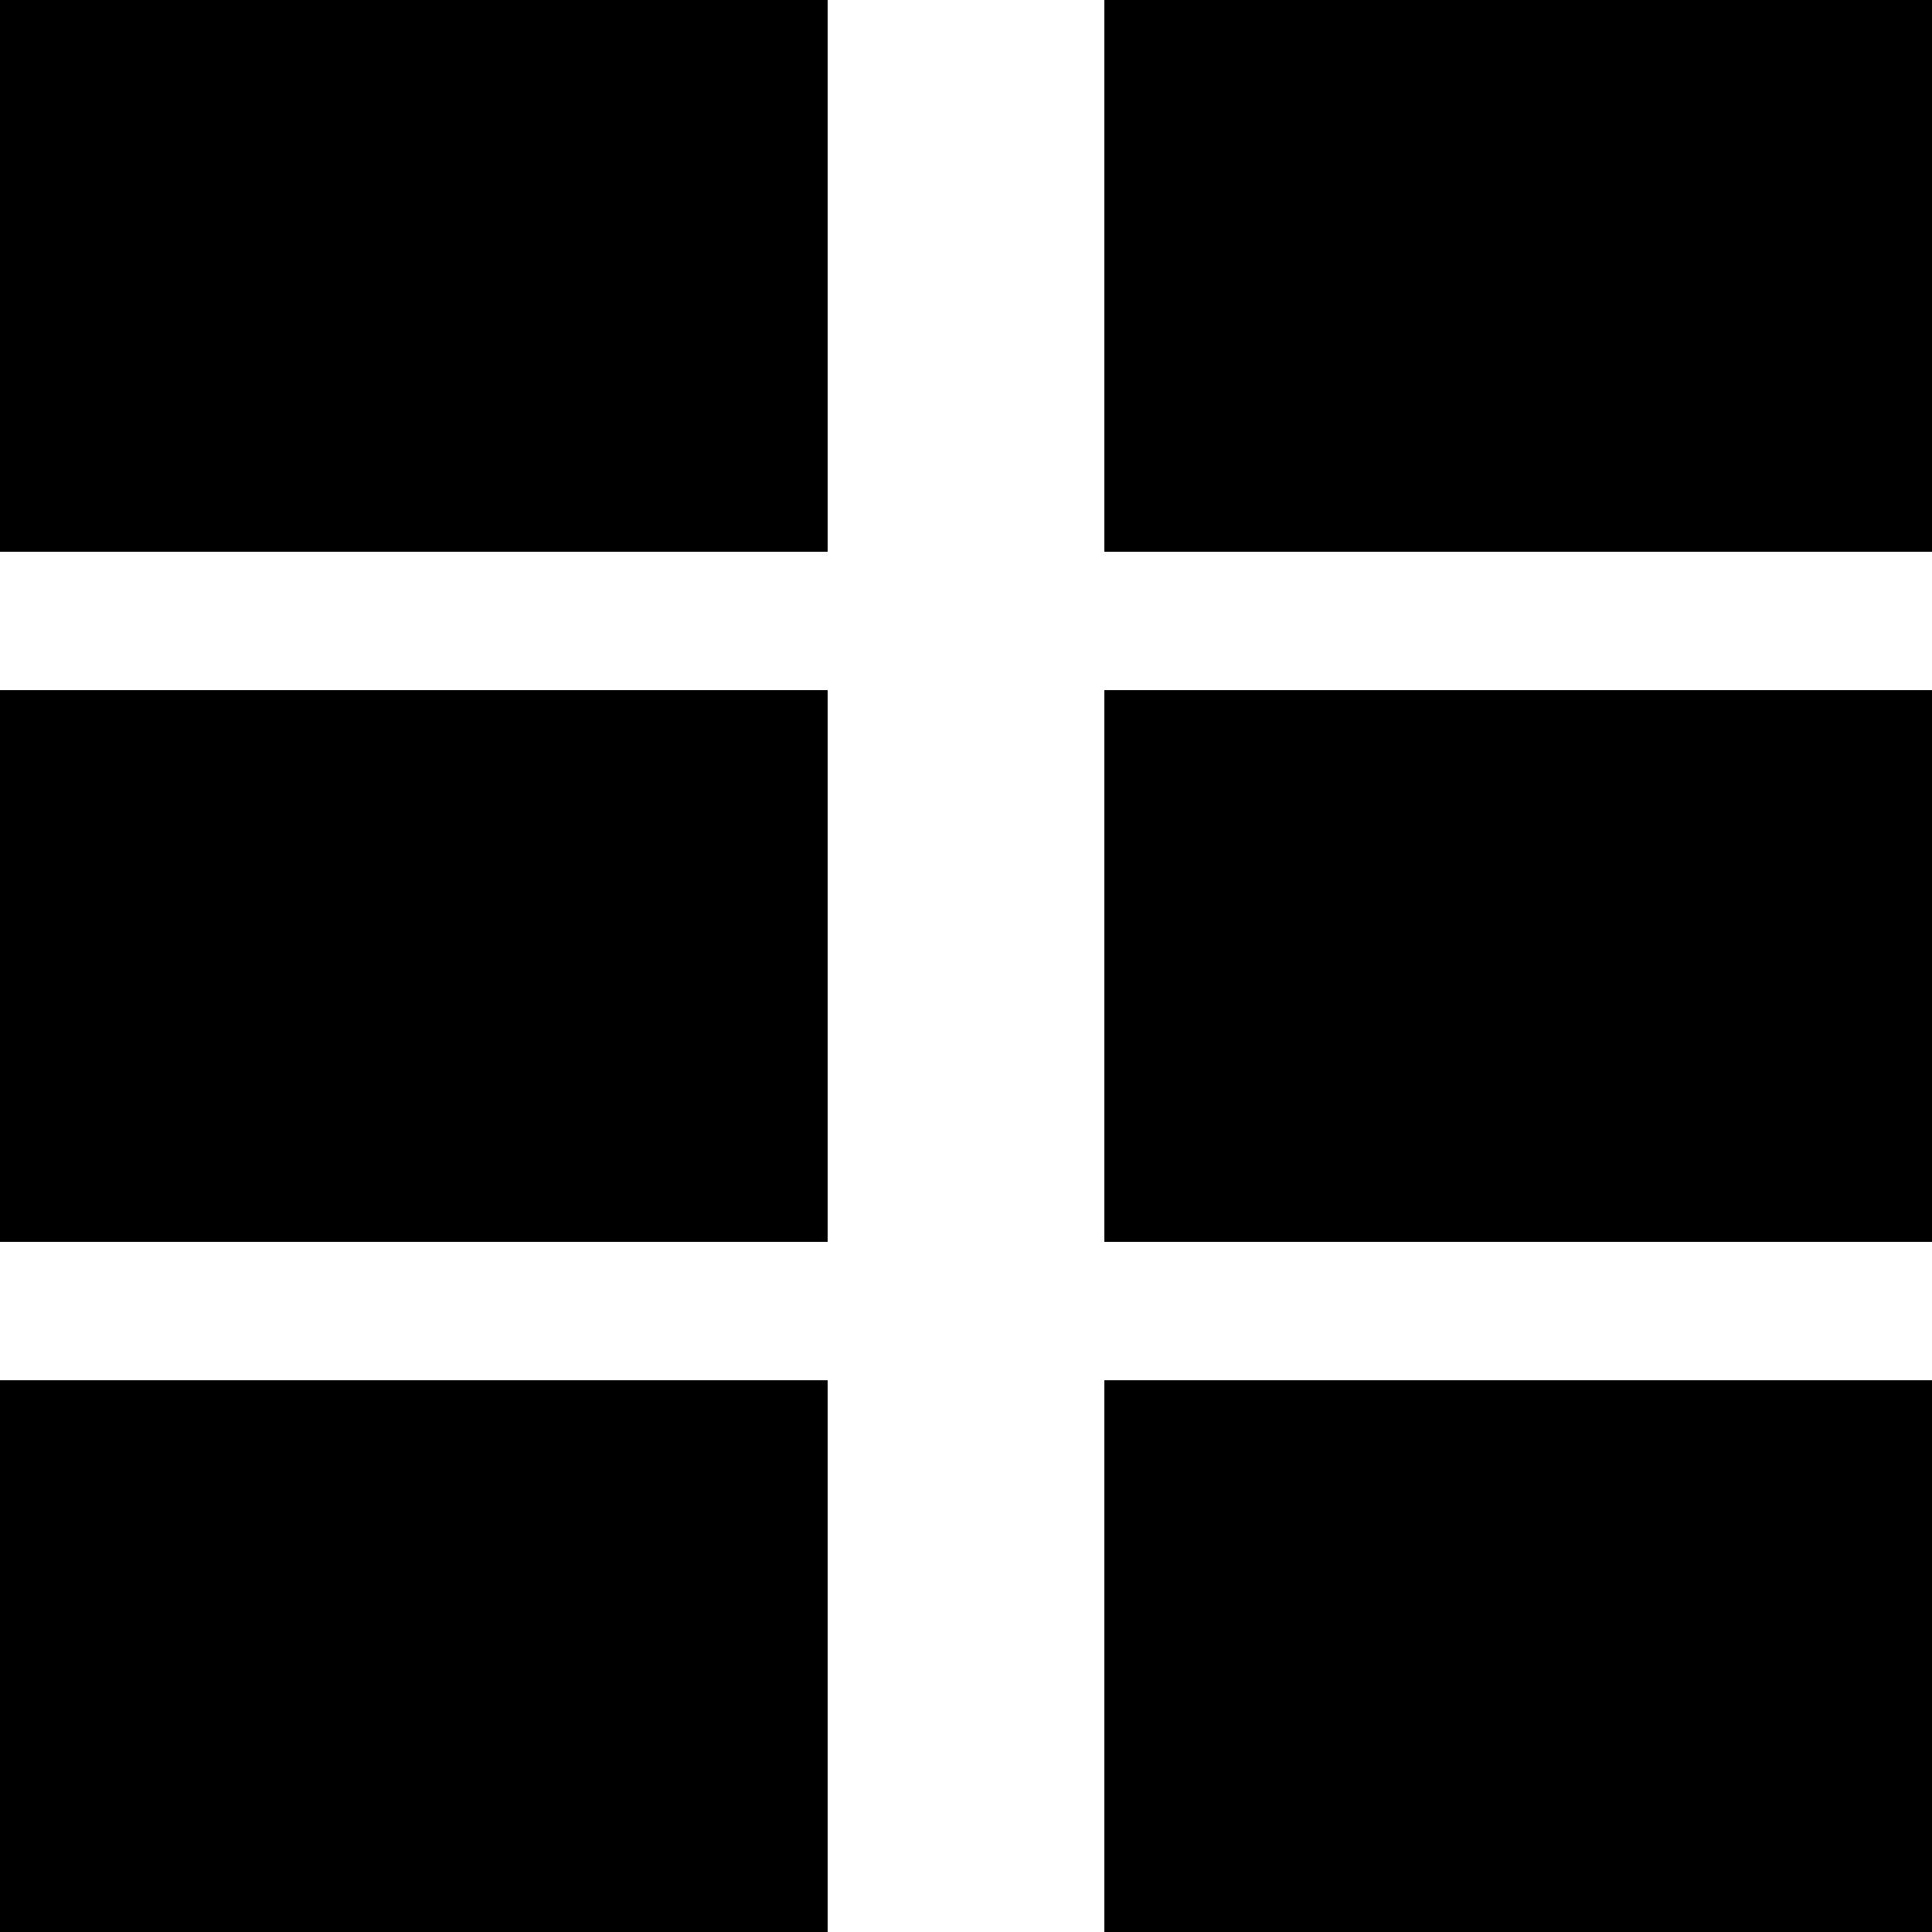
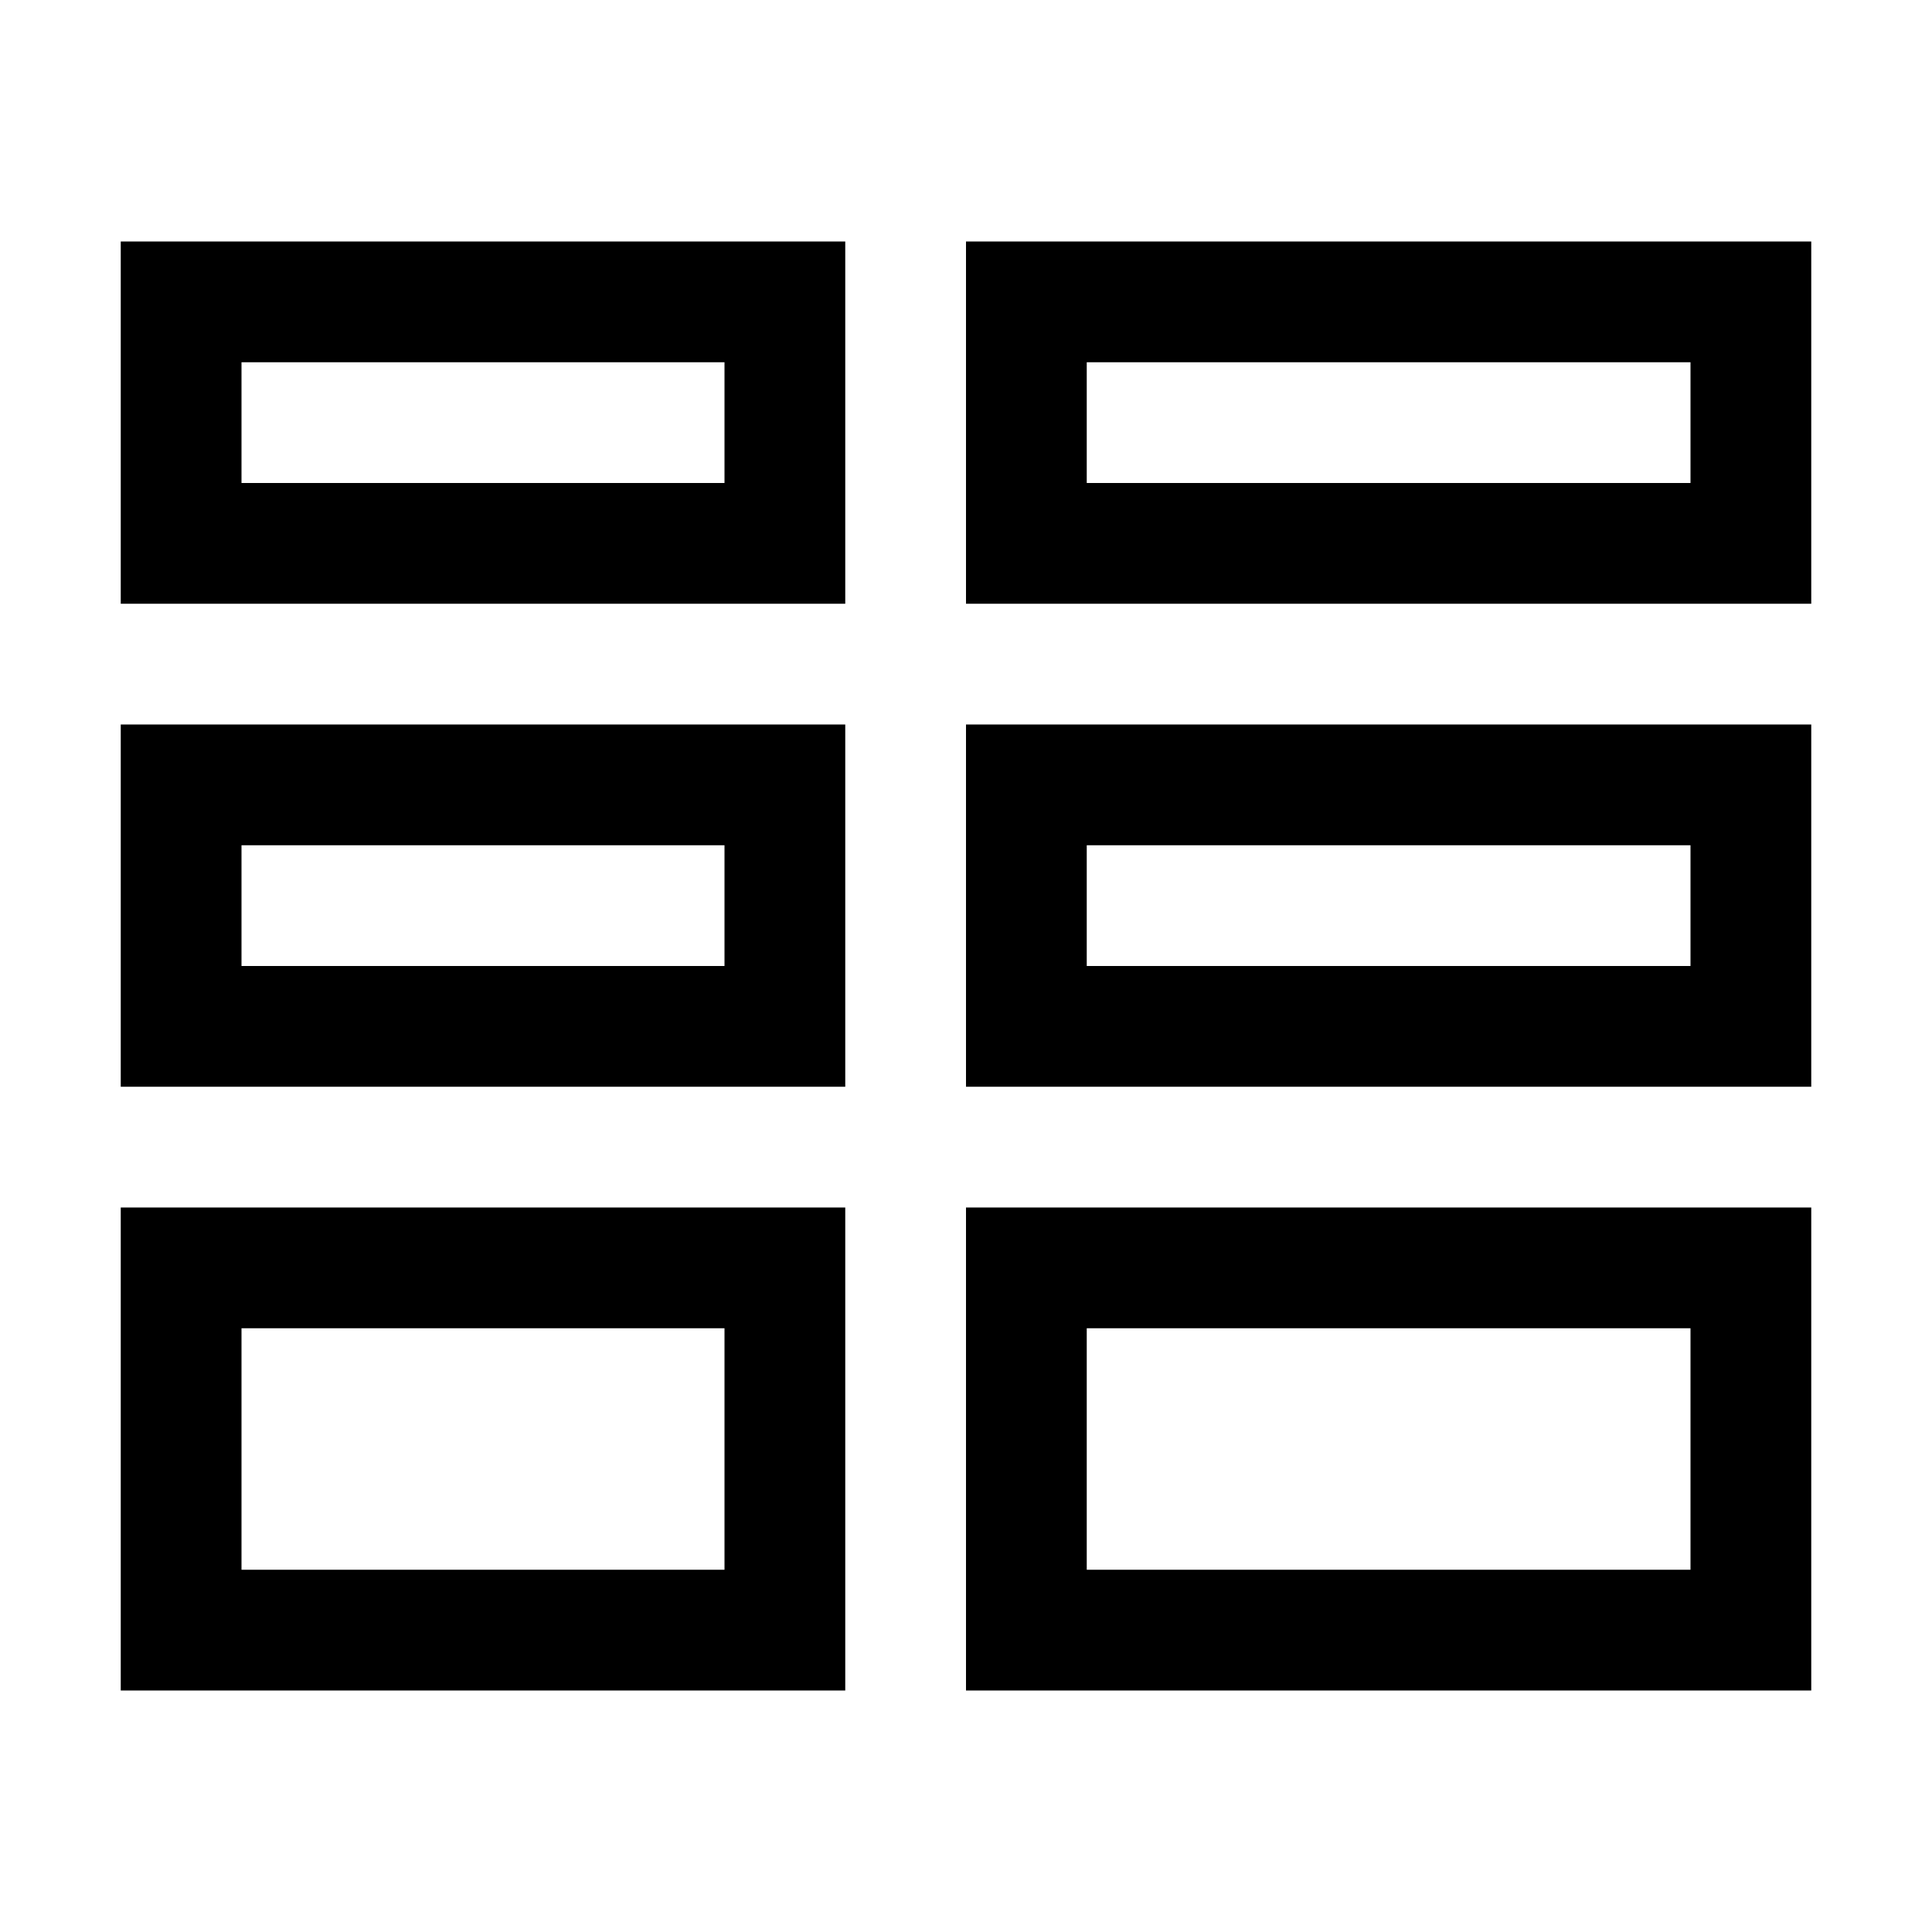
- <svg xmlns="http://www.w3.org/2000/svg" width="14" height="14" viewBox="0 0 14 14" shape-rendering="crispEdges">
-   <rect x="0" y="0" width="6" height="4" />
-   <rect x="8" y="0" width="6" height="4" />
-   <rect x="0" y="5" width="6" height="4" />
-   <rect x="8" y="5" width="6" height="4" />
-   <rect x="0" y="10" width="6" height="4" />
-   <rect x="8" y="10" width="6" height="4" />
+ <svg xmlns="http://www.w3.org/2000/svg" width="16" height="16" viewBox="0 0 16 16">
+   <path fill="currentColor" fill-rule="evenodd" d="M1 2h6v3h-6zM2 3h4v1h-4z" />
+   <path fill="currentColor" fill-rule="evenodd" d="M8 2h7v3h-7zM9 3h5v1h-5z" />
+   <path fill="currentColor" fill-rule="evenodd" d="M1 6h6v3h-6zM2 7h4v1h-4z" />
+   <path fill="currentColor" fill-rule="evenodd" d="M8 6h7v3h-7zM9 7h5v1h-5z" />
+   <path fill="currentColor" fill-rule="evenodd" d="M1 10h6v4h-6zM2 11h4v2h-4z" />
+   <path fill="currentColor" fill-rule="evenodd" d="M8 10h7v4h-7zM9 11h5v2h-5z" />
</svg>
